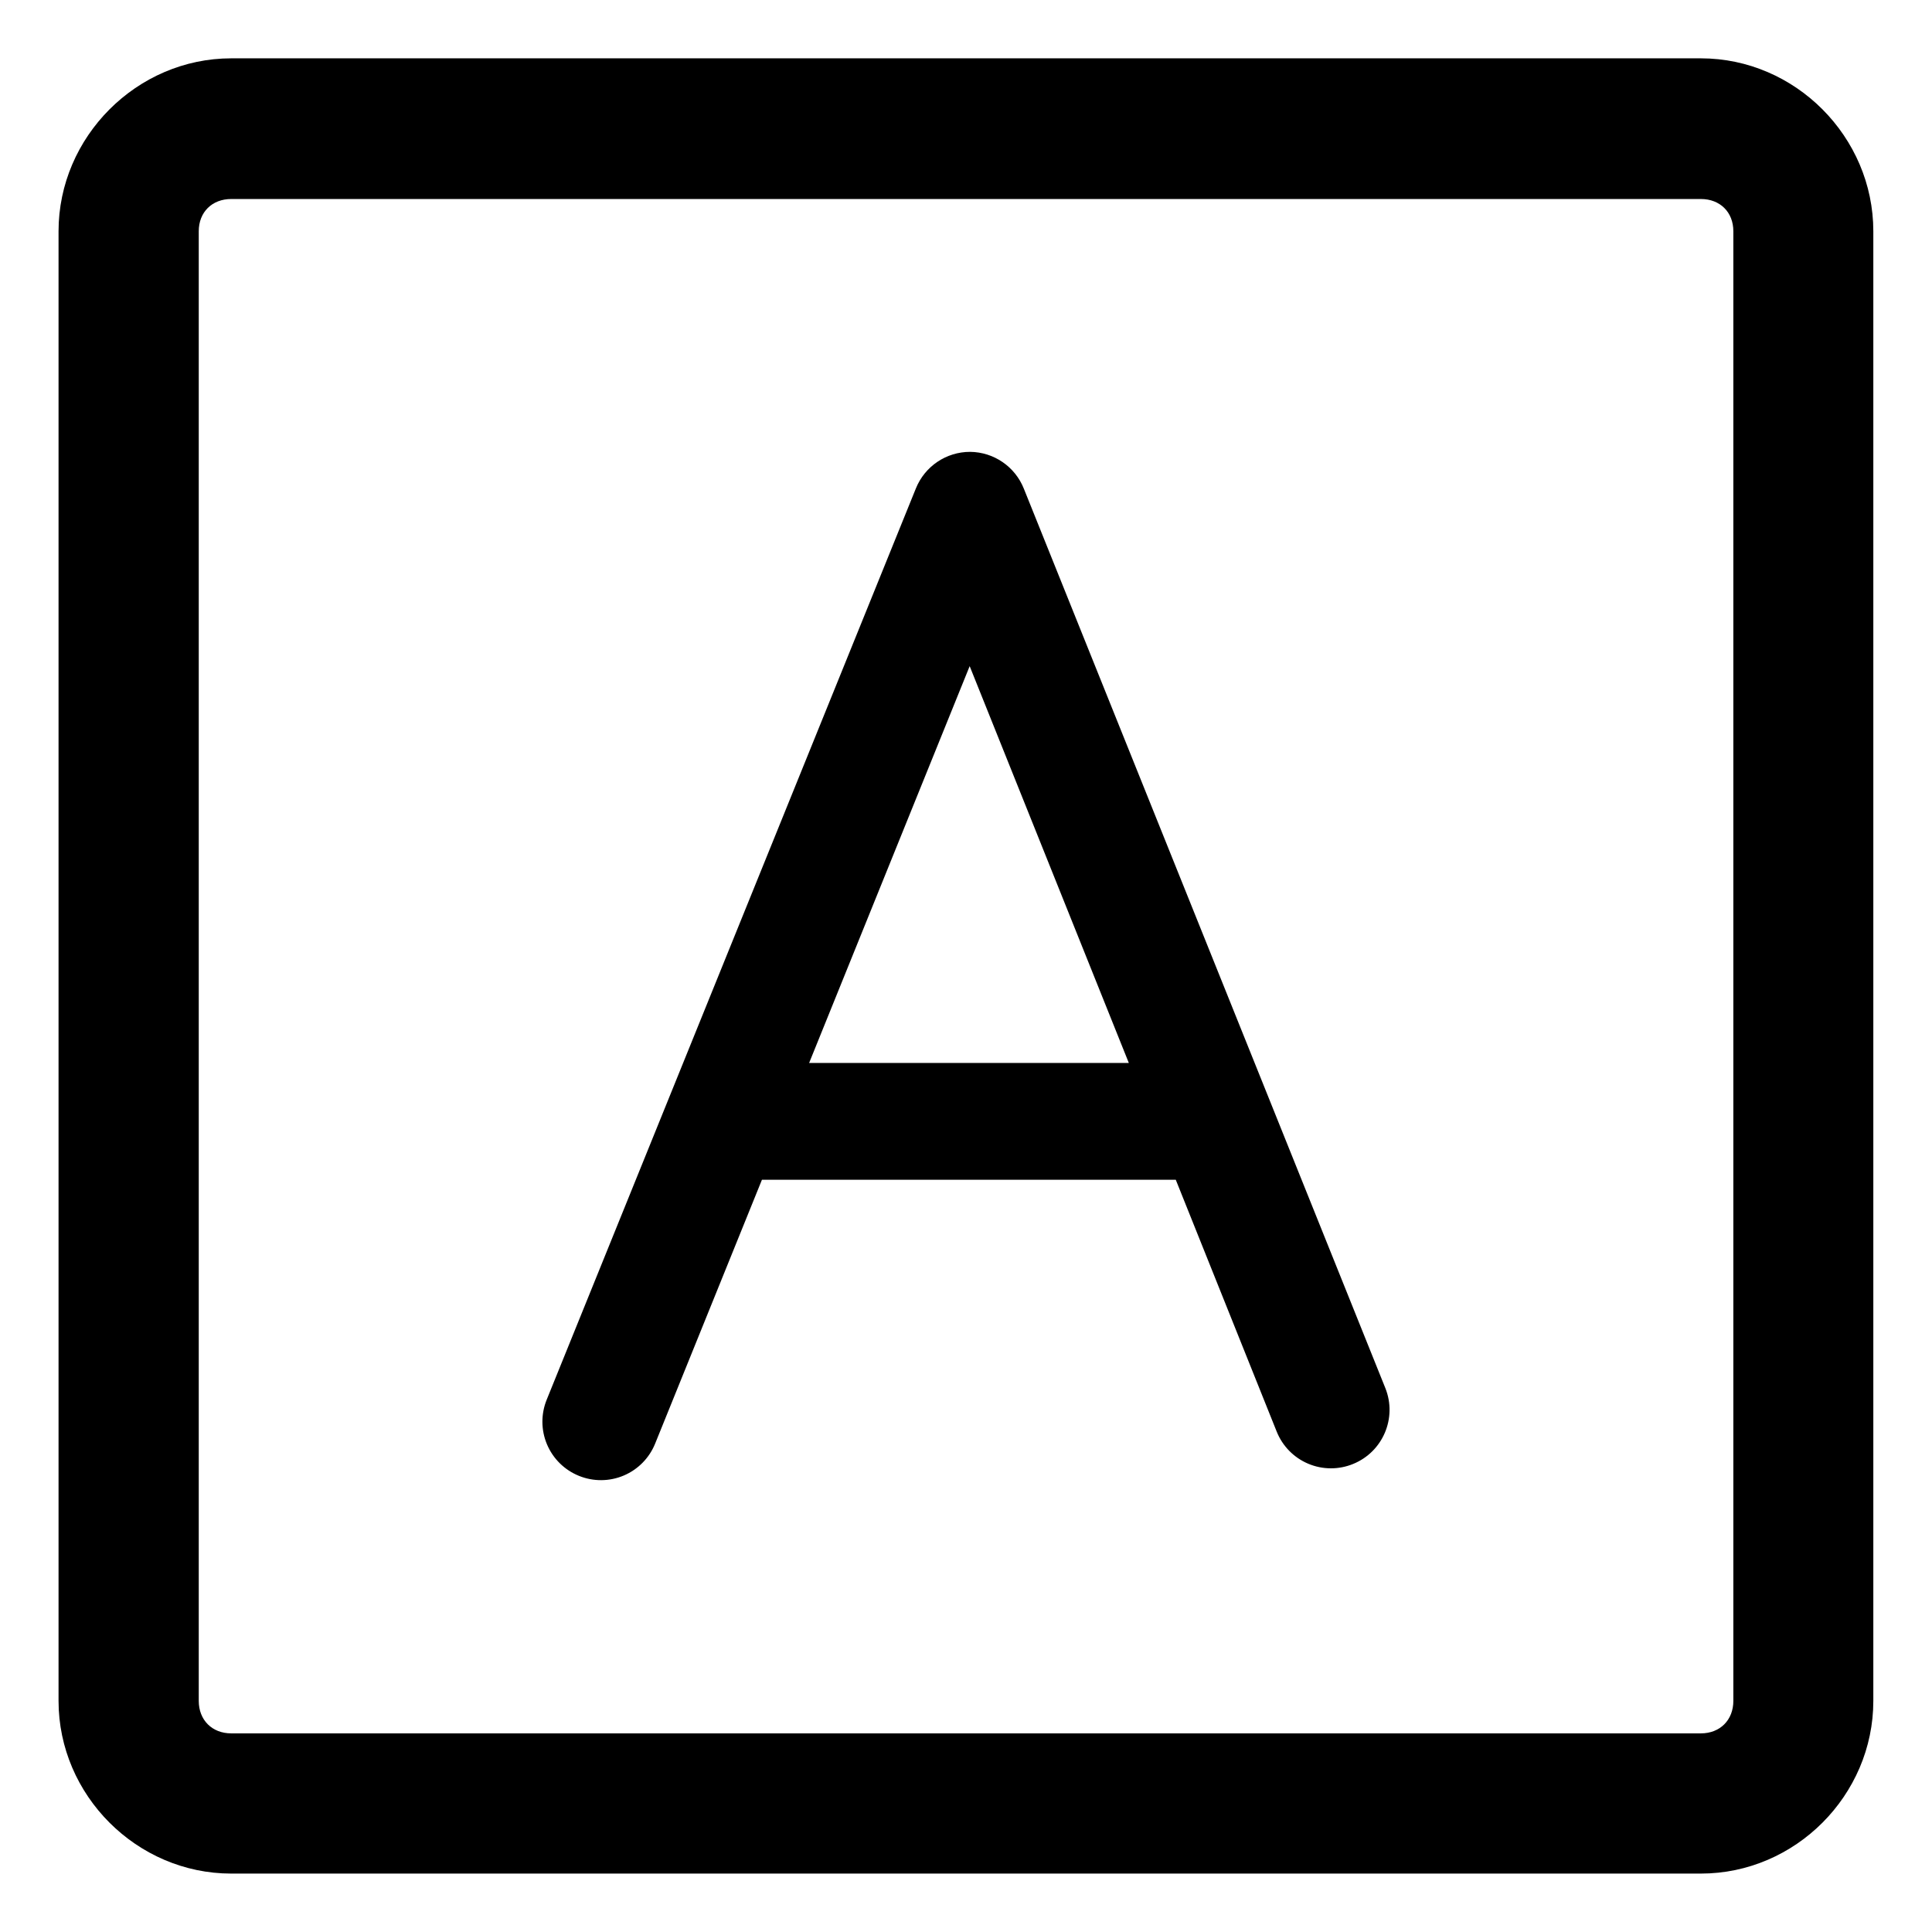
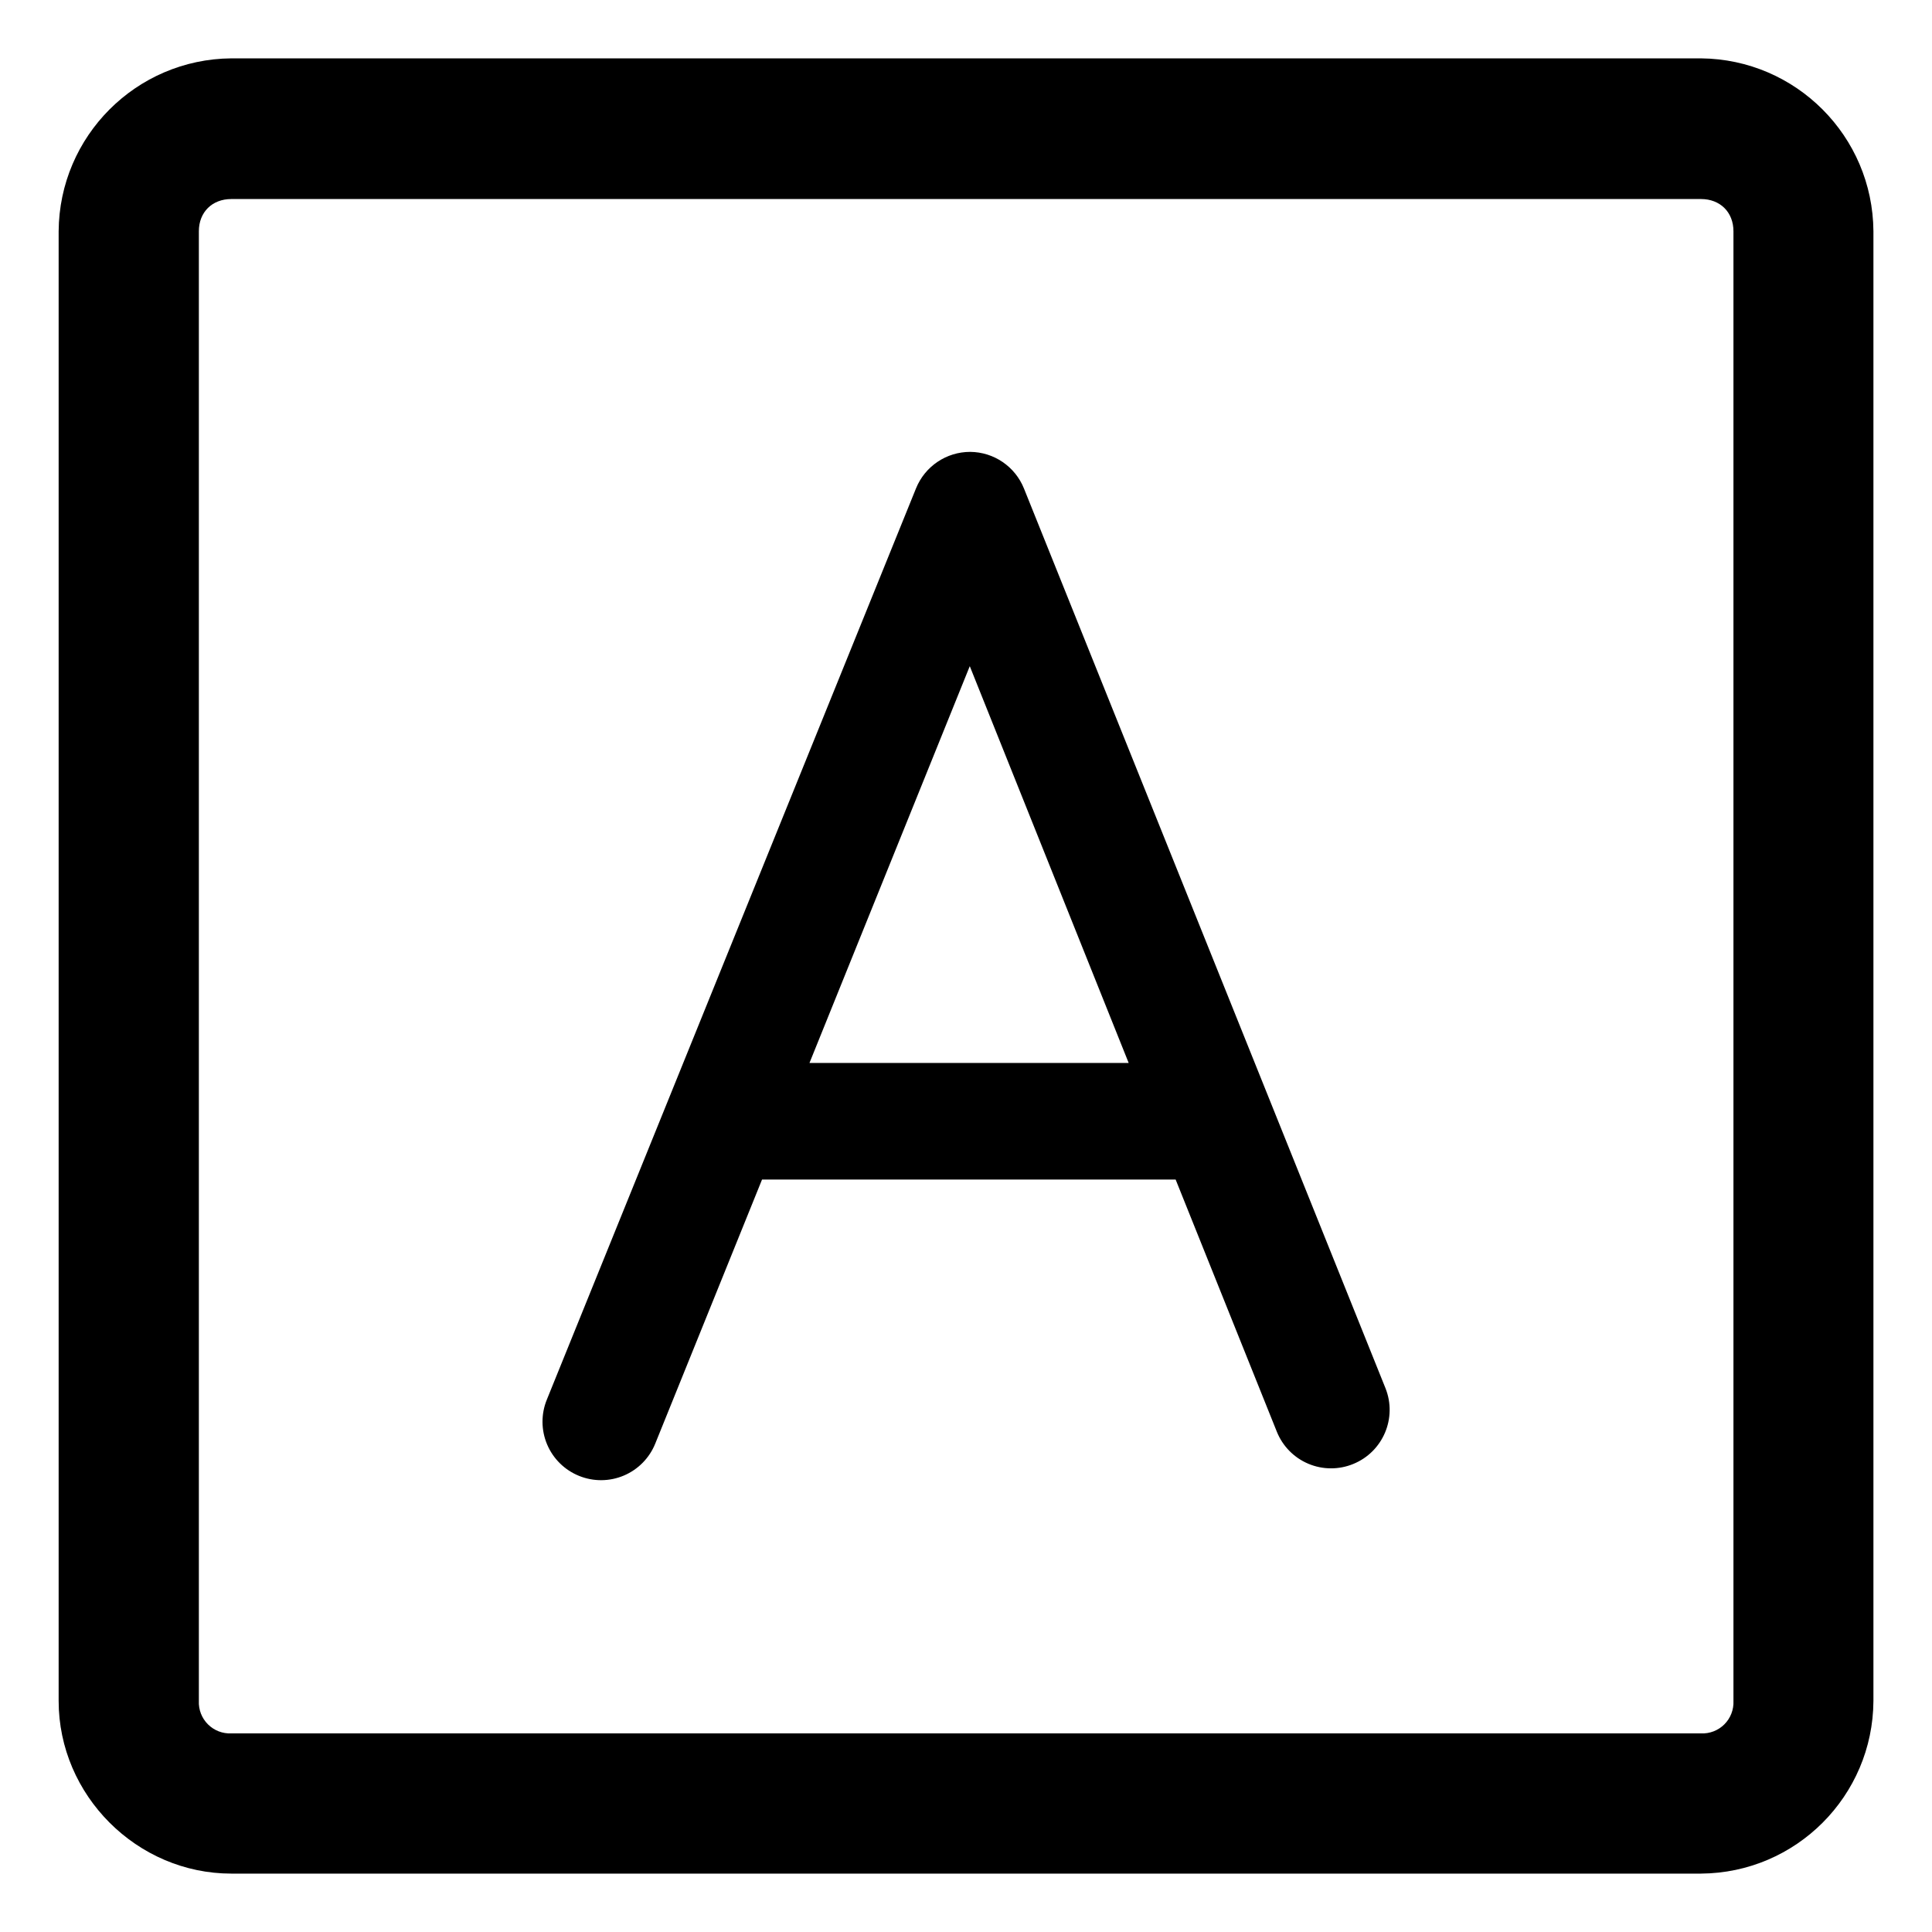
- <svg xmlns="http://www.w3.org/2000/svg" width="8mm" height="8mm" viewBox="0 0 8 8" version="1.1" id="svg1">
-   <defs id="defs1" />
-   <g id="layer1" transform="translate(-183.9069,-69.25407)">
-     <path style="fill:#f1f0fc;fill-opacity:1;stroke:#c4c1e3;stroke-width:0.356;stroke-linecap:round;stroke-linejoin:round;stroke-dasharray:none;stroke-opacity:1" d="m 172.796,126.113 h 9.058" id="path136-2" />
-     <g id="g161-1" transform="matrix(0.9676299,0,0,0.9676299,139.5445,2.076971)">
-       <path id="path160-9" style="color:#000000;fill:#000000;stroke-linecap:round;stroke-linejoin:round;-inkscape-stroke:none" d="M 46.836 69.674 C 46.432 69.674 46.097 70.01 46.097 70.414 L 46.097 76.703 C 46.097 77.107 46.432 77.442 46.836 77.442 L 53.125 77.442 C 53.529 77.442 53.863 77.107 53.863 76.703 L 53.863 70.414 C 53.863 70.01 53.529 69.674 53.125 69.674 L 46.836 69.674 z M 46.836 70.276 L 53.125 70.276 C 53.207 70.276 53.264 70.332 53.264 70.414 L 53.264 76.703 C 53.264 76.785 53.207 76.842 53.125 76.842 L 46.836 76.842 C 46.754 76.842 46.697 76.785 46.697 76.703 L 46.697 70.414 C 46.697 70.332 46.754 70.276 46.836 70.276 z M 49.998 71.358 A 0.25 0.25 0 0 0 49.766 71.514 L 48.186 75.414 A 0.25 0.25 0 0 0 48.324 75.74 A 0.25 0.25 0 0 0 48.65 75.602 L 49.107 74.473 L 50.878 74.473 L 51.31 75.551 A 0.25 0.25 0 0 0 51.637 75.689 A 0.25 0.25 0 0 0 51.775 75.365 L 50.228 71.516 A 0.25 0.25 0 0 0 49.998 71.358 z M 49.996 72.275 L 50.677 73.973 L 49.309 73.973 L 49.996 72.275 z " />
-     </g>
-   </g>
+ <svg xmlns="http://www.w3.org/2000/svg" width="8mm" height="8mm" viewBox="0 0 8 8">
+   <path d="M172.796 126.113h9.058" style="fill:#f1f0fc;fill-opacity:1;stroke:#c4c1e3;stroke-width:.356;stroke-linecap:round;stroke-linejoin:round;stroke-dasharray:none;stroke-opacity:1" transform="translate(-183.907 -69.254)" />
+   <path d="M46.836 69.674a.745.745 0 0 0-.739.74v6.289c0 .404.335.739.739.739h6.289a.743.743 0 0 0 .738-.739v-6.289a.745.745 0 0 0-.738-.74zm0 .602h6.289c.082 0 .139.056.139.138v6.289a.133.133 0 0 1-.139.139h-6.289a.133.133 0 0 1-.139-.139v-6.289c0-.082.057-.138.139-.138m3.162 1.082a.25.25 0 0 0-.232.156l-1.58 3.9a.25.25 0 0 0 .138.326.25.25 0 0 0 .326-.138l.457-1.13h1.77l.433 1.079a.25.25 0 0 0 .327.138.25.25 0 0 0 .138-.324l-1.547-3.85a.25.25 0 0 0-.23-.157m-.002.917.68 1.698H49.31z" style="color:#000;fill:#000;stroke-linecap:round;stroke-linejoin:round;-inkscape-stroke:none" transform="matrix(.96763 0 0 .96763 -44.362 -67.177)" />
</svg>
